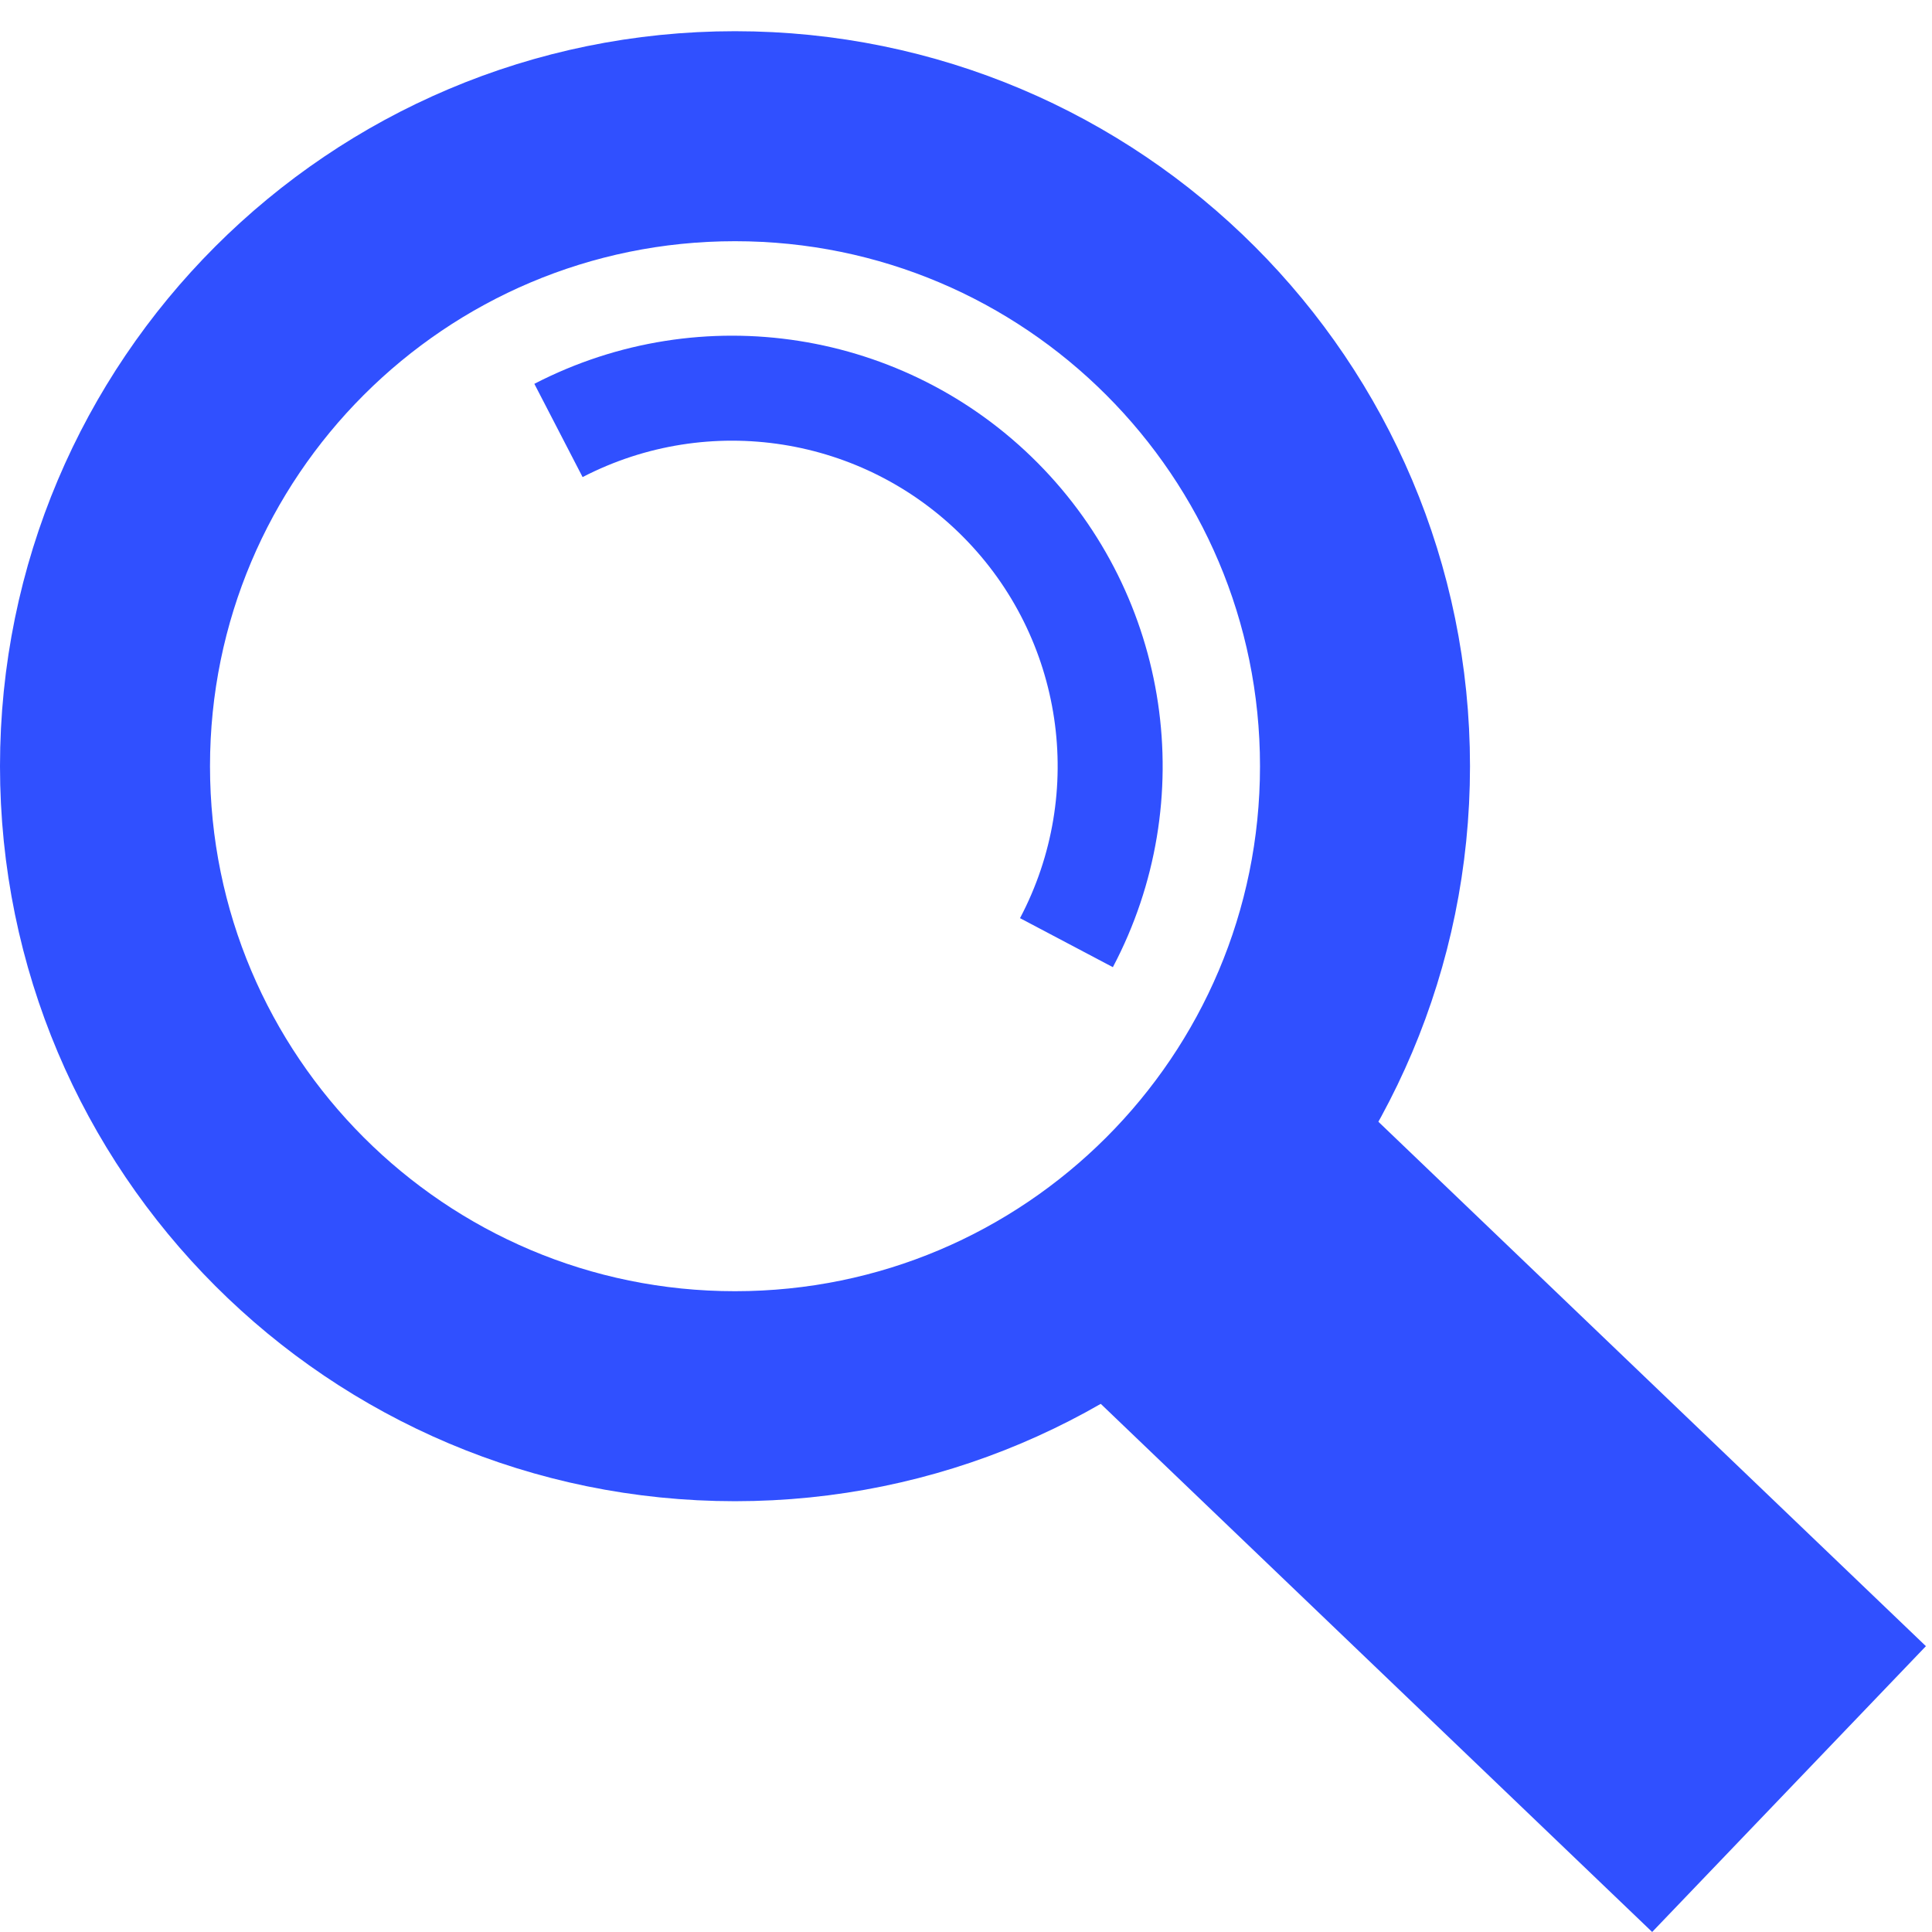
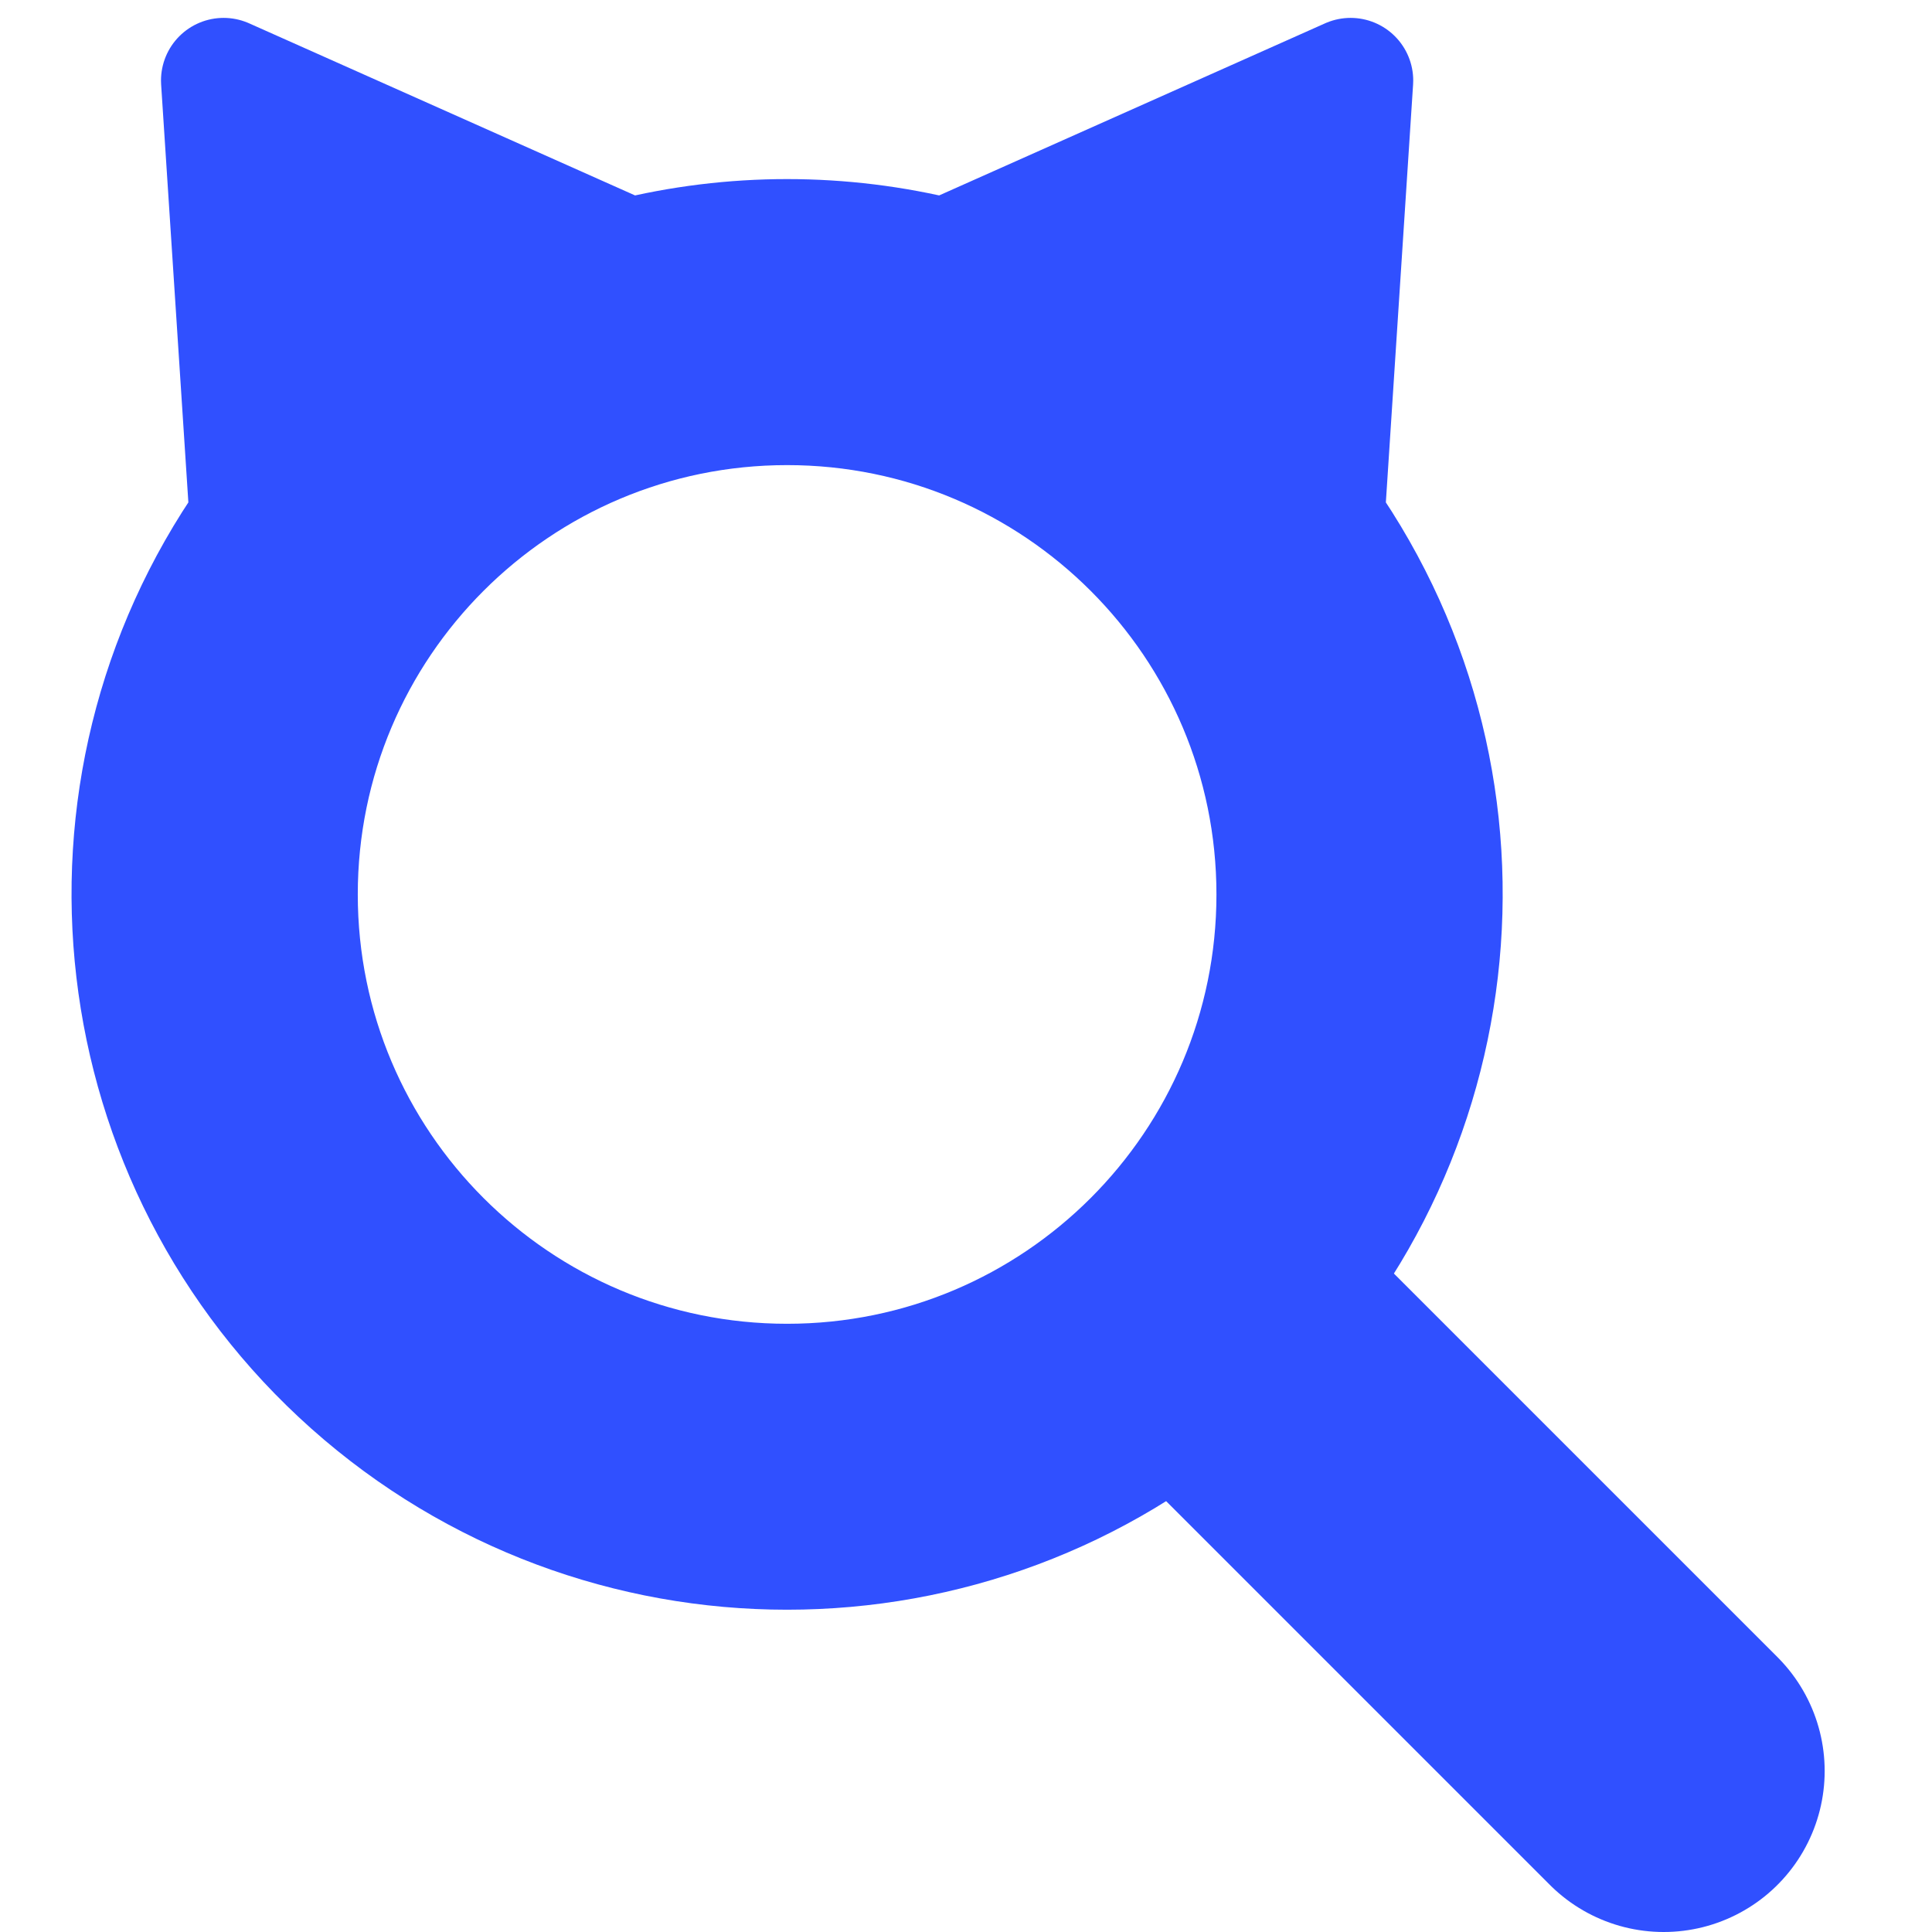
- <svg xmlns="http://www.w3.org/2000/svg" width="92mm" height="92mm" viewBox="0 0 92 92">
-   <g transform="translate(-40.921 -17.417)">
-     <circle cx="75.921" cy="53.903" r="30" style="fill:none;fill-opacity:1;stroke:#3050ff;stroke-width:10;stroke-miterlimit:4;stroke-dasharray:none;stroke-opacity:1" />
-     <path d="M67.515 37.915a18 18 0 0 1 21.051 3.313 18 18 0 0 1 3.138 21.078" style="fill:none;fill-opacity:1;stroke:#3050ff;stroke-width:5;stroke-miterlimit:4;stroke-dasharray:none;stroke-opacity:1" />
-     <rect width="18.846" height="39.963" x="3.706" y="122.09" ry="0" style="opacity:1;fill:#3050ff;fill-opacity:1;stroke:none;stroke-width:8;stroke-miterlimit:4;stroke-dasharray:none;stroke-opacity:1" transform="rotate(-46.235)" />
-   </g>
+ <svg xmlns="http://www.w3.org/2000/svg" viewBox="3.2 2 21.6 21.6">
+   <path fill="#3050ff" fill-rule="evenodd" stroke="#3050ff" stroke-width="1.4" stroke-linejoin="round" d="M6.02 7.81L5.7 2.9l4.53 2.02A7.3 7.3 0 0 1 13.77 4.92L18.3 2.9l-.32 4.91A7.3 7.3 0 1 1 6.02 7.81zM17.5 12a5.5 5.5 0 1 0-11 0 5.5 5.5 0 0 0 11 0z" />
+   <path d="M17.2 17.2L21.8 21.8" stroke="#3050ff" stroke-width="3.6" stroke-linecap="round" fill="none" />
</svg>
